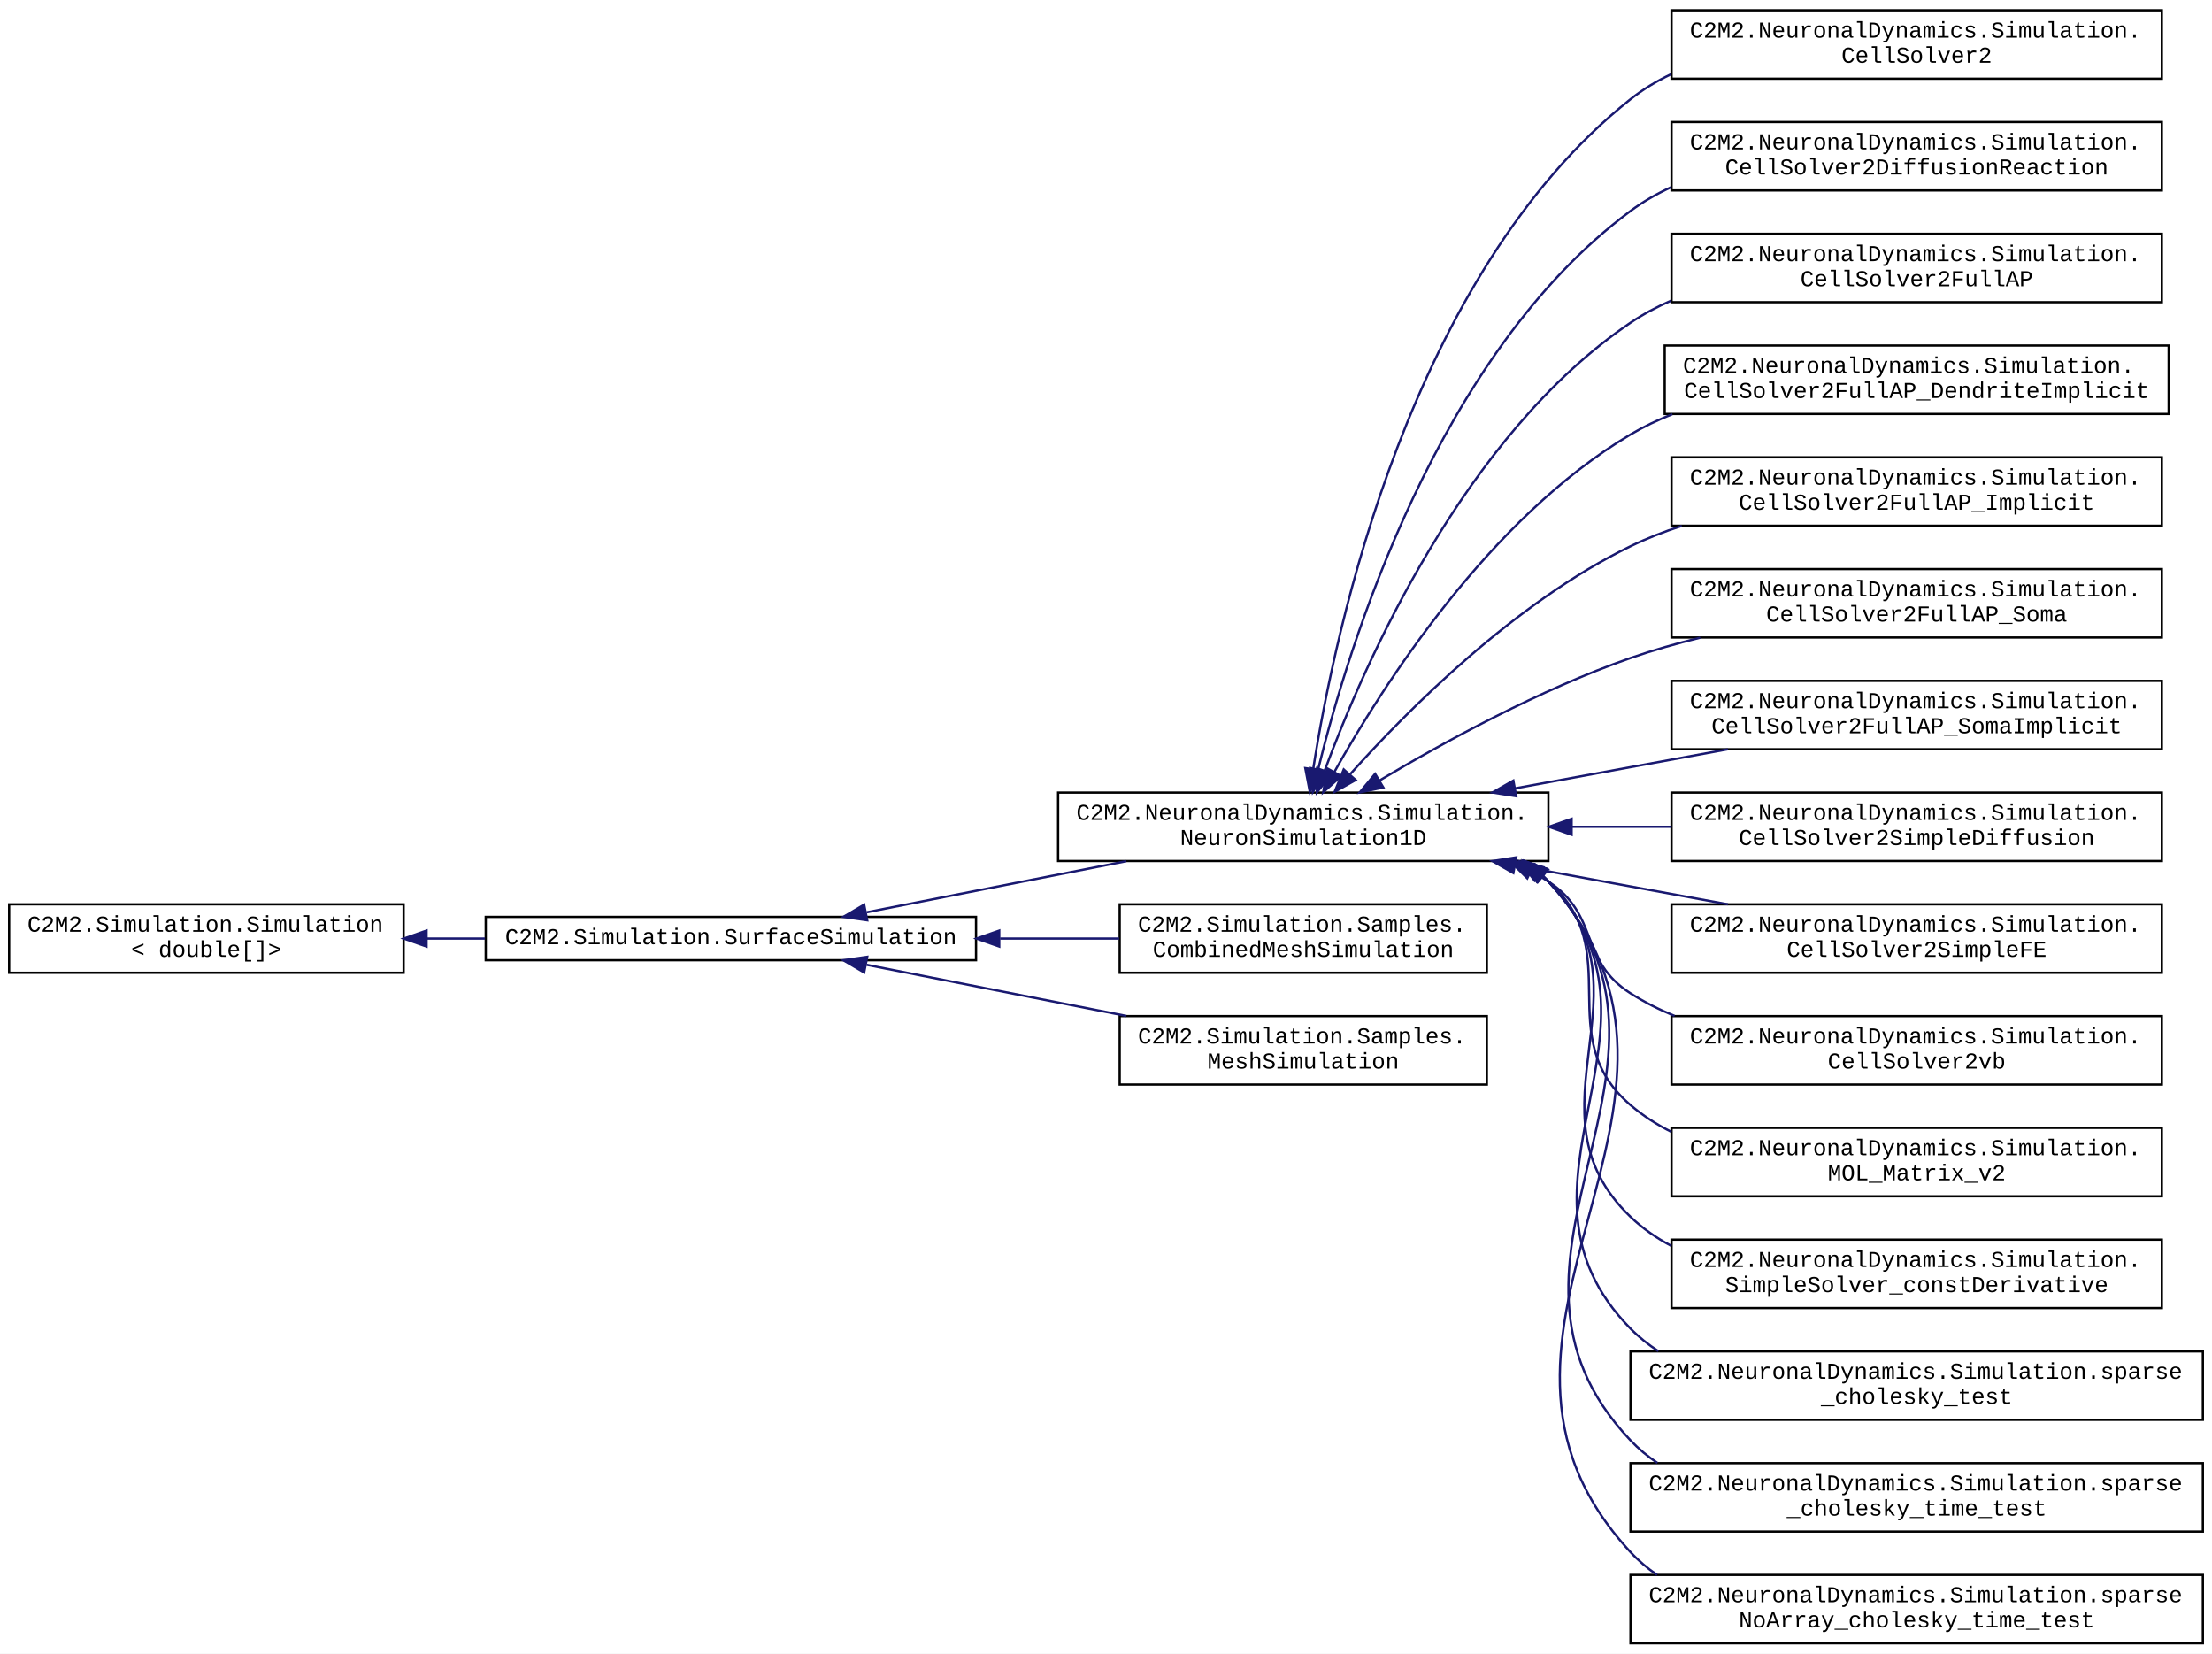
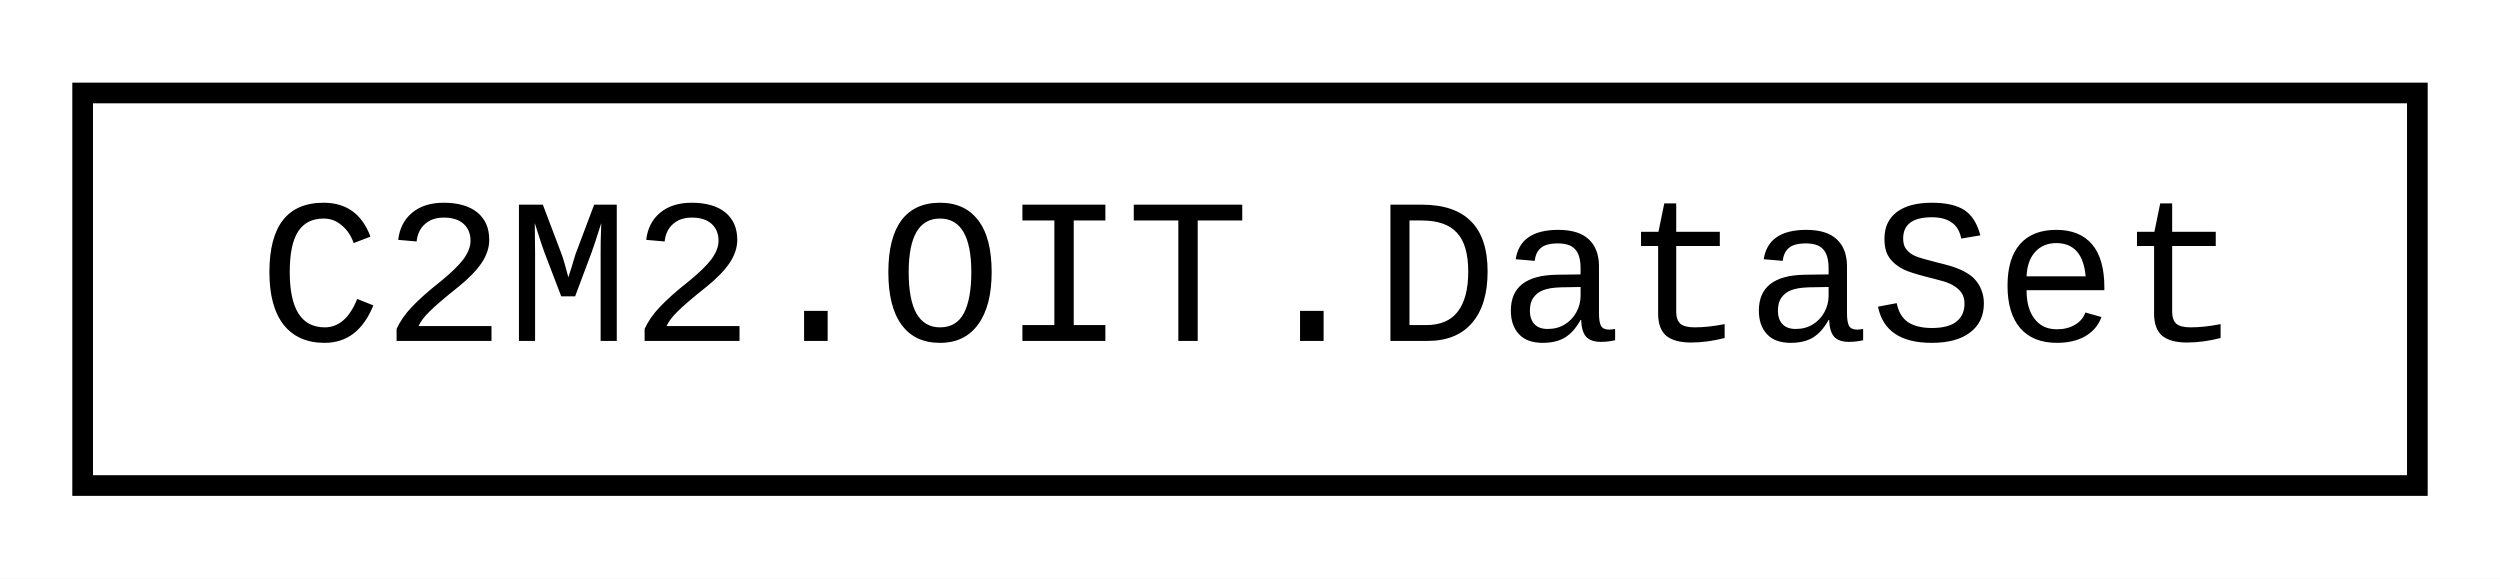
- <svg xmlns="http://www.w3.org/2000/svg" xmlns:xlink="http://www.w3.org/1999/xlink" width="970pt" height="725pt" viewBox="0.00 0.00 970.00 725.00">
-   <g id="graph0" class="graph" transform="scale(1 1) rotate(0) translate(4 721)">
-     <polygon fill="white" stroke="none" points="-4,4 -4,-721 966,-721 966,4 -4,4" />
+ <svg xmlns="http://www.w3.org/2000/svg" xmlns:xlink="http://www.w3.org/1999/xlink" width="121pt" height="28pt" viewBox="0.00 0.00 121.00 28.00">
+   <g id="graph0" class="graph" transform="scale(1 1) rotate(0) translate(4 24)">
+     <polygon fill="white" stroke="none" points="-4,4 -4,-24 117,-24 117,4 -4,4" />
    <g id="node1" class="node">
      <g id="a_node1">
-         <a xlink:href="db/d39/class_c2_m2_1_1_simulation_1_1_simulation.html" target="_top" xlink:title=" ">
-           <polygon fill="white" stroke="black" points="0,-294.5 0,-324.5 173,-324.5 173,-294.5 0,-294.5" />
-           <text text-anchor="start" x="8" y="-312.5" font-family="Courier New" font-size="10.00">C2M2.Simulation.Simulation</text>
-           <text text-anchor="middle" x="86.5" y="-301.5" font-family="Courier New" font-size="10.00">&lt; double[]&gt;</text>
+         <a xlink:href="d7/d07/class_c2_m2_1_1_o_i_t_1_1_data_set.html" target="_top" xlink:title="Stores a list of DataPoints, resizes particle fields,">
+           <polygon fill="white" stroke="black" points="0,-0.5 0,-19.5 113,-19.5 113,-0.5 0,-0.5" />
+           <text text-anchor="middle" x="56.5" y="-7.5" font-family="Courier New" font-size="10.00">C2M2.OIT.DataSet</text>
        </a>
      </g>
    </g>
-     <g id="node2" class="node">
-       <g id="a_node2">
-         <a xlink:href="d4/de1/class_c2_m2_1_1_simulation_1_1_surface_simulation.html" target="_top" xlink:title="Simulation of type double[] for visualizing scalar fields on mesh surfaces">
-           <polygon fill="white" stroke="black" points="209,-300 209,-319 424,-319 424,-300 209,-300" />
-           <text text-anchor="middle" x="316.5" y="-307" font-family="Courier New" font-size="10.00">C2M2.Simulation.SurfaceSimulation</text>
-         </a>
-       </g>
-     </g>
-     <g id="edge1" class="edge">
-       <path fill="none" stroke="midnightblue" d="M183.222,-309.5C191.628,-309.5 200.171,-309.5 208.661,-309.5" />
-       <polygon fill="midnightblue" stroke="midnightblue" points="183.048,-306 173.047,-309.5 183.047,-313 183.048,-306" />
-     </g>
-     <g id="node3" class="node">
-       <g id="a_node3">
-         <a xlink:href="d4/d5a/class_c2_m2_1_1_neuronal_dynamics_1_1_simulation_1_1_neuron_simulation1_d.html" target="_top" xlink:title="Provide an interface for 1D neuron-surface simulations to be visualized and interacted with">
-           <polygon fill="white" stroke="black" points="460,-343.5 460,-373.5 675,-373.5 675,-343.5 460,-343.5" />
-           <text text-anchor="start" x="468" y="-361.5" font-family="Courier New" font-size="10.00">C2M2.NeuronalDynamics.Simulation.</text>
-           <text text-anchor="middle" x="567.5" y="-350.5" font-family="Courier New" font-size="10.00">NeuronSimulation1D</text>
-         </a>
-       </g>
-     </g>
-     <g id="edge2" class="edge">
-       <path fill="none" stroke="midnightblue" d="M376.04,-321.02C410.031,-327.709 453.244,-336.213 489.913,-343.429" />
-       <polygon fill="midnightblue" stroke="midnightblue" points="376.293,-317.503 365.805,-319.006 374.941,-324.371 376.293,-317.503" />
-     </g>
-     <g id="node19" class="node">
-       <g id="a_node19">
-         <a xlink:href="dd/d72/class_c2_m2_1_1_simulation_1_1_samples_1_1_combined_mesh_simulation.html" target="_top" xlink:title="Run a blank ScalarFieldSimulation using every MeshRenderer childed under this script">
-           <polygon fill="white" stroke="black" points="487,-294.5 487,-324.5 648,-324.5 648,-294.5 487,-294.5" />
-           <text text-anchor="start" x="495" y="-312.5" font-family="Courier New" font-size="10.00">C2M2.Simulation.Samples.</text>
-           <text text-anchor="middle" x="567.5" y="-301.5" font-family="Courier New" font-size="10.00">CombinedMeshSimulation</text>
-         </a>
-       </g>
-     </g>
-     <g id="edge18" class="edge">
-       <path fill="none" stroke="midnightblue" d="M434.557,-309.5C452.235,-309.5 470.114,-309.5 486.762,-309.5" />
-       <polygon fill="midnightblue" stroke="midnightblue" points="434.182,-306 424.182,-309.5 434.182,-313 434.182,-306" />
-     </g>
-     <g id="node20" class="node">
-       <g id="a_node20">
-         <a xlink:href="dc/d80/class_c2_m2_1_1_simulation_1_1_samples_1_1_mesh_simulation.html" target="_top" xlink:title="Store a scalar for each vertex on an existing MeshFilter.mesh">
-           <polygon fill="white" stroke="black" points="487,-245.5 487,-275.5 648,-275.5 648,-245.5 487,-245.5" />
-           <text text-anchor="start" x="495" y="-263.5" font-family="Courier New" font-size="10.00">C2M2.Simulation.Samples.</text>
-           <text text-anchor="middle" x="567.5" y="-252.5" font-family="Courier New" font-size="10.00">MeshSimulation</text>
-         </a>
-       </g>
-     </g>
-     <g id="edge19" class="edge">
-       <path fill="none" stroke="midnightblue" d="M376.04,-297.98C410.031,-291.291 453.244,-282.787 489.913,-275.571" />
-       <polygon fill="midnightblue" stroke="midnightblue" points="374.941,-294.629 365.805,-299.994 376.293,-301.497 374.941,-294.629" />
-     </g>
-     <g id="node4" class="node">
-       <g id="a_node4">
-         <a xlink:href="df/d54/class_c2_m2_1_1_neuronal_dynamics_1_1_simulation_1_1_cell_solver2.html" target="_top" xlink:title=" ">
-           <polygon fill="white" stroke="black" points="729,-686.5 729,-716.5 944,-716.5 944,-686.5 729,-686.5" />
-           <text text-anchor="start" x="737" y="-704.5" font-family="Courier New" font-size="10.00">C2M2.NeuronalDynamics.Simulation.</text>
-           <text text-anchor="middle" x="836.5" y="-693.5" font-family="Courier New" font-size="10.00">CellSolver2</text>
-         </a>
-       </g>
-     </g>
-     <g id="edge3" class="edge">
-       <path fill="none" stroke="midnightblue" d="M571.848,-383.753C581.355,-444.779 614.389,-600.872 711,-677.5 716.433,-681.809 722.413,-685.421 728.725,-688.442" />
-       <polygon fill="midnightblue" stroke="midnightblue" points="575.306,-383.208 570.382,-373.827 568.381,-384.231 575.306,-383.208" />
-     </g>
-     <g id="node5" class="node">
-       <g id="a_node5">
-         <a xlink:href="de/d8a/class_c2_m2_1_1_neuronal_dynamics_1_1_simulation_1_1_cell_solver2_diffusion_reaction.html" target="_top" xlink:title=" ">
-           <polygon fill="white" stroke="black" points="729,-637.5 729,-667.5 944,-667.5 944,-637.5 729,-637.5" />
-           <text text-anchor="start" x="737" y="-655.5" font-family="Courier New" font-size="10.00">C2M2.NeuronalDynamics.Simulation.</text>
-           <text text-anchor="middle" x="836.5" y="-644.5" font-family="Courier New" font-size="10.00">CellSolver2DiffusionReaction</text>
-         </a>
-       </g>
-     </g>
-     <g id="edge4" class="edge">
-       <path fill="none" stroke="midnightblue" d="M573.995,-383.559C587.255,-437.704 626.367,-565.775 711,-628.5 716.482,-632.563 722.463,-635.994 728.74,-638.887" />
-       <polygon fill="midnightblue" stroke="midnightblue" points="577.385,-382.686 571.681,-373.757 570.572,-384.294 577.385,-382.686" />
-     </g>
-     <g id="node6" class="node">
-       <g id="a_node6">
-         <a xlink:href="df/dca/class_c2_m2_1_1_neuronal_dynamics_1_1_simulation_1_1_cell_solver2_full_a_p.html" target="_top" xlink:title=" ">
-           <polygon fill="white" stroke="black" points="729,-588.5 729,-618.5 944,-618.5 944,-588.5 729,-588.5" />
-           <text text-anchor="start" x="737" y="-606.5" font-family="Courier New" font-size="10.00">C2M2.NeuronalDynamics.Simulation.</text>
-           <text text-anchor="middle" x="836.5" y="-595.5" font-family="Courier New" font-size="10.00">CellSolver2FullAP</text>
-         </a>
-       </g>
-     </g>
-     <g id="edge5" class="edge">
-       <path fill="none" stroke="midnightblue" d="M576.903,-383.167C594.116,-429.702 638.03,-530.191 711,-579.5 716.563,-583.259 722.567,-586.463 728.829,-589.191" />
-       <polygon fill="midnightblue" stroke="midnightblue" points="580.133,-381.805 573.455,-373.58 573.546,-384.175 580.133,-381.805" />
-     </g>
-     <g id="node7" class="node">
-       <g id="a_node7">
-         <a xlink:href="d9/dd2/class_c2_m2_1_1_neuronal_dynamics_1_1_simulation_1_1_cell_solver2_full_a_p___dendrite_implicit.html" target="_top" xlink:title=" ">
-           <polygon fill="white" stroke="black" points="726,-539.5 726,-569.5 947,-569.5 947,-539.5 726,-539.5" />
-           <text text-anchor="start" x="734" y="-557.5" font-family="Courier New" font-size="10.00">C2M2.NeuronalDynamics.Simulation.</text>
-           <text text-anchor="middle" x="836.5" y="-546.5" font-family="Courier New" font-size="10.00">CellSolver2FullAP_DendriteImplicit</text>
-         </a>
-       </g>
-     </g>
-     <g id="edge6" class="edge">
-       <path fill="none" stroke="midnightblue" d="M581.116,-382.517C602.426,-420.529 649.328,-493.977 711,-530.5 716.777,-533.921 722.944,-536.868 729.327,-539.404" />
-       <polygon fill="midnightblue" stroke="midnightblue" points="584.135,-380.744 576.256,-373.661 577.998,-384.111 584.135,-380.744" />
-     </g>
-     <g id="node8" class="node">
-       <g id="a_node8">
-         <a xlink:href="d5/d1c/class_c2_m2_1_1_neuronal_dynamics_1_1_simulation_1_1_cell_solver2_full_a_p___implicit.html" target="_top" xlink:title=" ">
-           <polygon fill="white" stroke="black" points="729,-490.5 729,-520.5 944,-520.5 944,-490.5 729,-490.5" />
-           <text text-anchor="start" x="737" y="-508.5" font-family="Courier New" font-size="10.00">C2M2.NeuronalDynamics.Simulation.</text>
-           <text text-anchor="middle" x="836.5" y="-497.5" font-family="Courier New" font-size="10.00">CellSolver2FullAP_Implicit</text>
-         </a>
-       </g>
-     </g>
-     <g id="edge7" class="edge">
-       <path fill="none" stroke="midnightblue" d="M588.111,-381.611C613.466,-409.878 660.41,-456.984 711,-481.5 718.131,-484.956 725.719,-487.914 733.494,-490.447" />
-       <polygon fill="midnightblue" stroke="midnightblue" points="590.49,-379.016 581.251,-373.83 585.24,-383.646 590.49,-379.016" />
-     </g>
-     <g id="node9" class="node">
-       <g id="a_node9">
-         <a xlink:href="db/df3/class_c2_m2_1_1_neuronal_dynamics_1_1_simulation_1_1_cell_solver2_full_a_p___soma.html" target="_top" xlink:title=" ">
-           <polygon fill="white" stroke="black" points="729,-441.5 729,-471.5 944,-471.5 944,-441.5 729,-441.5" />
-           <text text-anchor="start" x="737" y="-459.5" font-family="Courier New" font-size="10.00">C2M2.NeuronalDynamics.Simulation.</text>
-           <text text-anchor="middle" x="836.5" y="-448.5" font-family="Courier New" font-size="10.00">CellSolver2FullAP_Soma</text>
-         </a>
-       </g>
-     </g>
-     <g id="edge8" class="edge">
-       <path fill="none" stroke="midnightblue" d="M600.86,-378.759C628.982,-395.507 671.324,-418.701 711,-432.5 720.772,-435.898 731.152,-438.858 741.588,-441.425" />
-       <polygon fill="midnightblue" stroke="midnightblue" points="602.622,-375.734 592.251,-373.568 599.007,-381.729 602.622,-375.734" />
-     </g>
-     <g id="node10" class="node">
-       <g id="a_node10">
-         <a xlink:href="dd/d68/class_c2_m2_1_1_neuronal_dynamics_1_1_simulation_1_1_cell_solver2_full_a_p___soma_implicit.html" target="_top" xlink:title=" ">
-           <polygon fill="white" stroke="black" points="729,-392.5 729,-422.5 944,-422.5 944,-392.5 729,-392.5" />
-           <text text-anchor="start" x="737" y="-410.5" font-family="Courier New" font-size="10.00">C2M2.NeuronalDynamics.Simulation.</text>
-           <text text-anchor="middle" x="836.5" y="-399.5" font-family="Courier New" font-size="10.00">CellSolver2FullAP_SomaImplicit</text>
-         </a>
-       </g>
-     </g>
-     <g id="edge9" class="edge">
-       <path fill="none" stroke="midnightblue" d="M660.56,-375.395C690.838,-380.952 724.273,-387.087 753.732,-392.494" />
-       <polygon fill="midnightblue" stroke="midnightblue" points="660.891,-371.897 650.423,-373.535 659.627,-378.782 660.891,-371.897" />
-     </g>
-     <g id="node11" class="node">
-       <g id="a_node11">
-         <a xlink:href="d9/db4/class_c2_m2_1_1_neuronal_dynamics_1_1_simulation_1_1_cell_solver2_simple_diffusion.html" target="_top" xlink:title=" ">
-           <polygon fill="white" stroke="black" points="729,-343.5 729,-373.5 944,-373.5 944,-343.5 729,-343.5" />
-           <text text-anchor="start" x="737" y="-361.5" font-family="Courier New" font-size="10.00">C2M2.NeuronalDynamics.Simulation.</text>
-           <text text-anchor="middle" x="836.5" y="-350.5" font-family="Courier New" font-size="10.00">CellSolver2SimpleDiffusion</text>
-         </a>
-       </g>
-     </g>
-     <g id="edge10" class="edge">
-       <path fill="none" stroke="midnightblue" d="M685.205,-358.5C699.766,-358.5 714.598,-358.5 728.993,-358.5" />
-       <polygon fill="midnightblue" stroke="midnightblue" points="685.177,-355 675.177,-358.5 685.177,-362 685.177,-355" />
-     </g>
-     <g id="node12" class="node">
-       <g id="a_node12">
-         <a xlink:href="d1/d13/class_c2_m2_1_1_neuronal_dynamics_1_1_simulation_1_1_cell_solver2_simple_f_e.html" target="_top" xlink:title=" ">
-           <polygon fill="white" stroke="black" points="729,-294.5 729,-324.5 944,-324.5 944,-294.5 729,-294.5" />
-           <text text-anchor="start" x="737" y="-312.5" font-family="Courier New" font-size="10.00">C2M2.NeuronalDynamics.Simulation.</text>
-           <text text-anchor="middle" x="836.5" y="-301.5" font-family="Courier New" font-size="10.00">CellSolver2SimpleFE</text>
-         </a>
-       </g>
-     </g>
-     <g id="edge11" class="edge">
-       <path fill="none" stroke="midnightblue" d="M660.56,-341.605C690.838,-336.048 724.273,-329.913 753.732,-324.506" />
-       <polygon fill="midnightblue" stroke="midnightblue" points="659.627,-338.218 650.423,-343.465 660.891,-345.103 659.627,-338.218" />
-     </g>
-     <g id="node13" class="node">
-       <g id="a_node13">
-         <a xlink:href="dd/da3/class_c2_m2_1_1_neuronal_dynamics_1_1_simulation_1_1_cell_solver2vb.html" target="_top" xlink:title=" ">
-           <polygon fill="white" stroke="black" points="729,-245.5 729,-275.5 944,-275.5 944,-245.5 729,-245.5" />
-           <text text-anchor="start" x="737" y="-263.5" font-family="Courier New" font-size="10.00">C2M2.NeuronalDynamics.Simulation.</text>
-           <text text-anchor="middle" x="836.5" y="-252.5" font-family="Courier New" font-size="10.00">CellSolver2vb</text>
-         </a>
-       </g>
-     </g>
-     <g id="edge12" class="edge">
-       <path fill="none" stroke="midnightblue" d="M667.383,-339.004C670.001,-337.604 672.547,-336.105 675,-334.5 697.613,-319.704 688.215,-300.03 711,-285.5 717.041,-281.648 723.555,-278.371 730.324,-275.585" />
-       <polygon fill="midnightblue" stroke="midnightblue" points="665.738,-335.911 658.233,-343.389 668.763,-342.223 665.738,-335.911" />
-     </g>
-     <g id="node14" class="node">
-       <g id="a_node14">
-         <a xlink:href="d1/dd8/class_c2_m2_1_1_neuronal_dynamics_1_1_simulation_1_1_m_o_l___matrix__v2.html" target="_top" xlink:title="Solve Hodkin-Huxley equations using Method of Lines on a 1D rod">
-           <polygon fill="white" stroke="black" points="729,-196.5 729,-226.5 944,-226.5 944,-196.5 729,-196.5" />
-           <text text-anchor="start" x="737" y="-214.5" font-family="Courier New" font-size="10.00">C2M2.NeuronalDynamics.Simulation.</text>
-           <text text-anchor="middle" x="836.5" y="-203.5" font-family="Courier New" font-size="10.00">MOL_Matrix_v2</text>
-         </a>
-       </g>
-     </g>
-     <g id="edge13" class="edge">
-       <path fill="none" stroke="midnightblue" d="M670.906,-337.825C672.311,-336.768 673.678,-335.66 675,-334.5 709.879,-303.897 675.764,-266.692 711,-236.5 716.441,-231.838 722.507,-227.957 728.951,-224.733" />
-       <polygon fill="midnightblue" stroke="midnightblue" points="668.916,-334.944 662.462,-343.347 672.747,-340.803 668.916,-334.944" />
-     </g>
-     <g id="node15" class="node">
-       <g id="a_node15">
-         <a xlink:href="d2/d45/class_c2_m2_1_1_neuronal_dynamics_1_1_simulation_1_1_simple_solver__const_derivative.html" target="_top" xlink:title=" ">
-           <polygon fill="white" stroke="black" points="729,-147.5 729,-177.5 944,-177.5 944,-147.5 729,-147.5" />
-           <text text-anchor="start" x="737" y="-165.5" font-family="Courier New" font-size="10.00">C2M2.NeuronalDynamics.Simulation.</text>
-           <text text-anchor="middle" x="836.5" y="-154.5" font-family="Courier New" font-size="10.00">SimpleSolver_constDerivative</text>
-         </a>
-       </g>
-     </g>
-     <g id="edge14" class="edge">
-       <path fill="none" stroke="midnightblue" d="M672.065,-337.202C673.07,-336.334 674.049,-335.434 675,-334.5 723.001,-287.38 662.449,-234.054 711,-187.5 716.331,-182.389 722.398,-178.187 728.919,-174.744" />
-       <polygon fill="midnightblue" stroke="midnightblue" points="669.849,-334.488 663.892,-343.25 674.012,-340.115 669.849,-334.488" />
-     </g>
-     <g id="node16" class="node">
-       <g id="a_node16">
-         <a xlink:href="d2/d23/class_c2_m2_1_1_neuronal_dynamics_1_1_simulation_1_1sparse__cholesky__test.html" target="_top" xlink:title=" ">
-           <polygon fill="white" stroke="black" points="711,-98.5 711,-128.5 962,-128.5 962,-98.5 711,-98.5" />
-           <text text-anchor="start" x="719" y="-116.5" font-family="Courier New" font-size="10.00">C2M2.NeuronalDynamics.Simulation.sparse</text>
-           <text text-anchor="middle" x="836.5" y="-105.5" font-family="Courier New" font-size="10.00">_cholesky_test</text>
-         </a>
-       </g>
-     </g>
-     <g id="edge15" class="edge">
-       <path fill="none" stroke="midnightblue" d="M672.144,-337.28C673.124,-336.387 674.077,-335.461 675,-334.5 736.362,-270.633 648.892,-201.642 711,-138.5 714.71,-134.728 718.819,-131.443 723.219,-128.588" />
-       <polygon fill="midnightblue" stroke="midnightblue" points="669.893,-334.596 664.133,-343.488 674.181,-340.129 669.893,-334.596" />
-     </g>
-     <g id="node17" class="node">
-       <g id="a_node17">
-         <a xlink:href="d2/d7d/class_c2_m2_1_1_neuronal_dynamics_1_1_simulation_1_1sparse__cholesky__time__test.html" target="_top" xlink:title=" ">
-           <polygon fill="white" stroke="black" points="711,-49.5 711,-79.5 962,-79.5 962,-49.5 711,-49.5" />
-           <text text-anchor="start" x="719" y="-67.5" font-family="Courier New" font-size="10.00">C2M2.NeuronalDynamics.Simulation.sparse</text>
-           <text text-anchor="middle" x="836.5" y="-56.5" font-family="Courier New" font-size="10.00">_cholesky_time_test</text>
-         </a>
-       </g>
-     </g>
-     <g id="edge16" class="edge">
-       <path fill="none" stroke="midnightblue" d="M672.615,-336.925C673.432,-336.142 674.227,-335.334 675,-334.5 749.82,-253.786 635.238,-169.33 711,-89.5 714.566,-85.742 718.527,-82.463 722.78,-79.608" />
-       <polygon fill="midnightblue" stroke="midnightblue" points="670.305,-334.292 664.748,-343.313 674.718,-339.726 670.305,-334.292" />
-     </g>
-     <g id="node18" class="node">
-       <g id="a_node18">
-         <a xlink:href="d3/de0/class_c2_m2_1_1_neuronal_dynamics_1_1_simulation_1_1sparse_no_array__cholesky__time__test.html" target="_top" xlink:title=" ">
-           <polygon fill="white" stroke="black" points="711,-0.5 711,-30.5 962,-30.5 962,-0.5 711,-0.5" />
-           <text text-anchor="start" x="719" y="-18.5" font-family="Courier New" font-size="10.00">C2M2.NeuronalDynamics.Simulation.sparse</text>
-           <text text-anchor="middle" x="836.5" y="-7.5" font-family="Courier New" font-size="10.00">NoArray_cholesky_time_test</text>
-         </a>
-       </g>
-     </g>
-     <g id="edge17" class="edge">
-       <path fill="none" stroke="midnightblue" d="M672.644,-336.951C673.451,-336.16 674.237,-335.343 675,-334.5 763.326,-236.887 621.534,-137.069 711,-40.5 714.521,-36.7 718.445,-33.386 722.667,-30.502" />
-       <polygon fill="midnightblue" stroke="midnightblue" points="670.32,-334.332 664.848,-343.404 674.783,-339.724 670.32,-334.332" />
-     </g>
  </g>
</svg>
